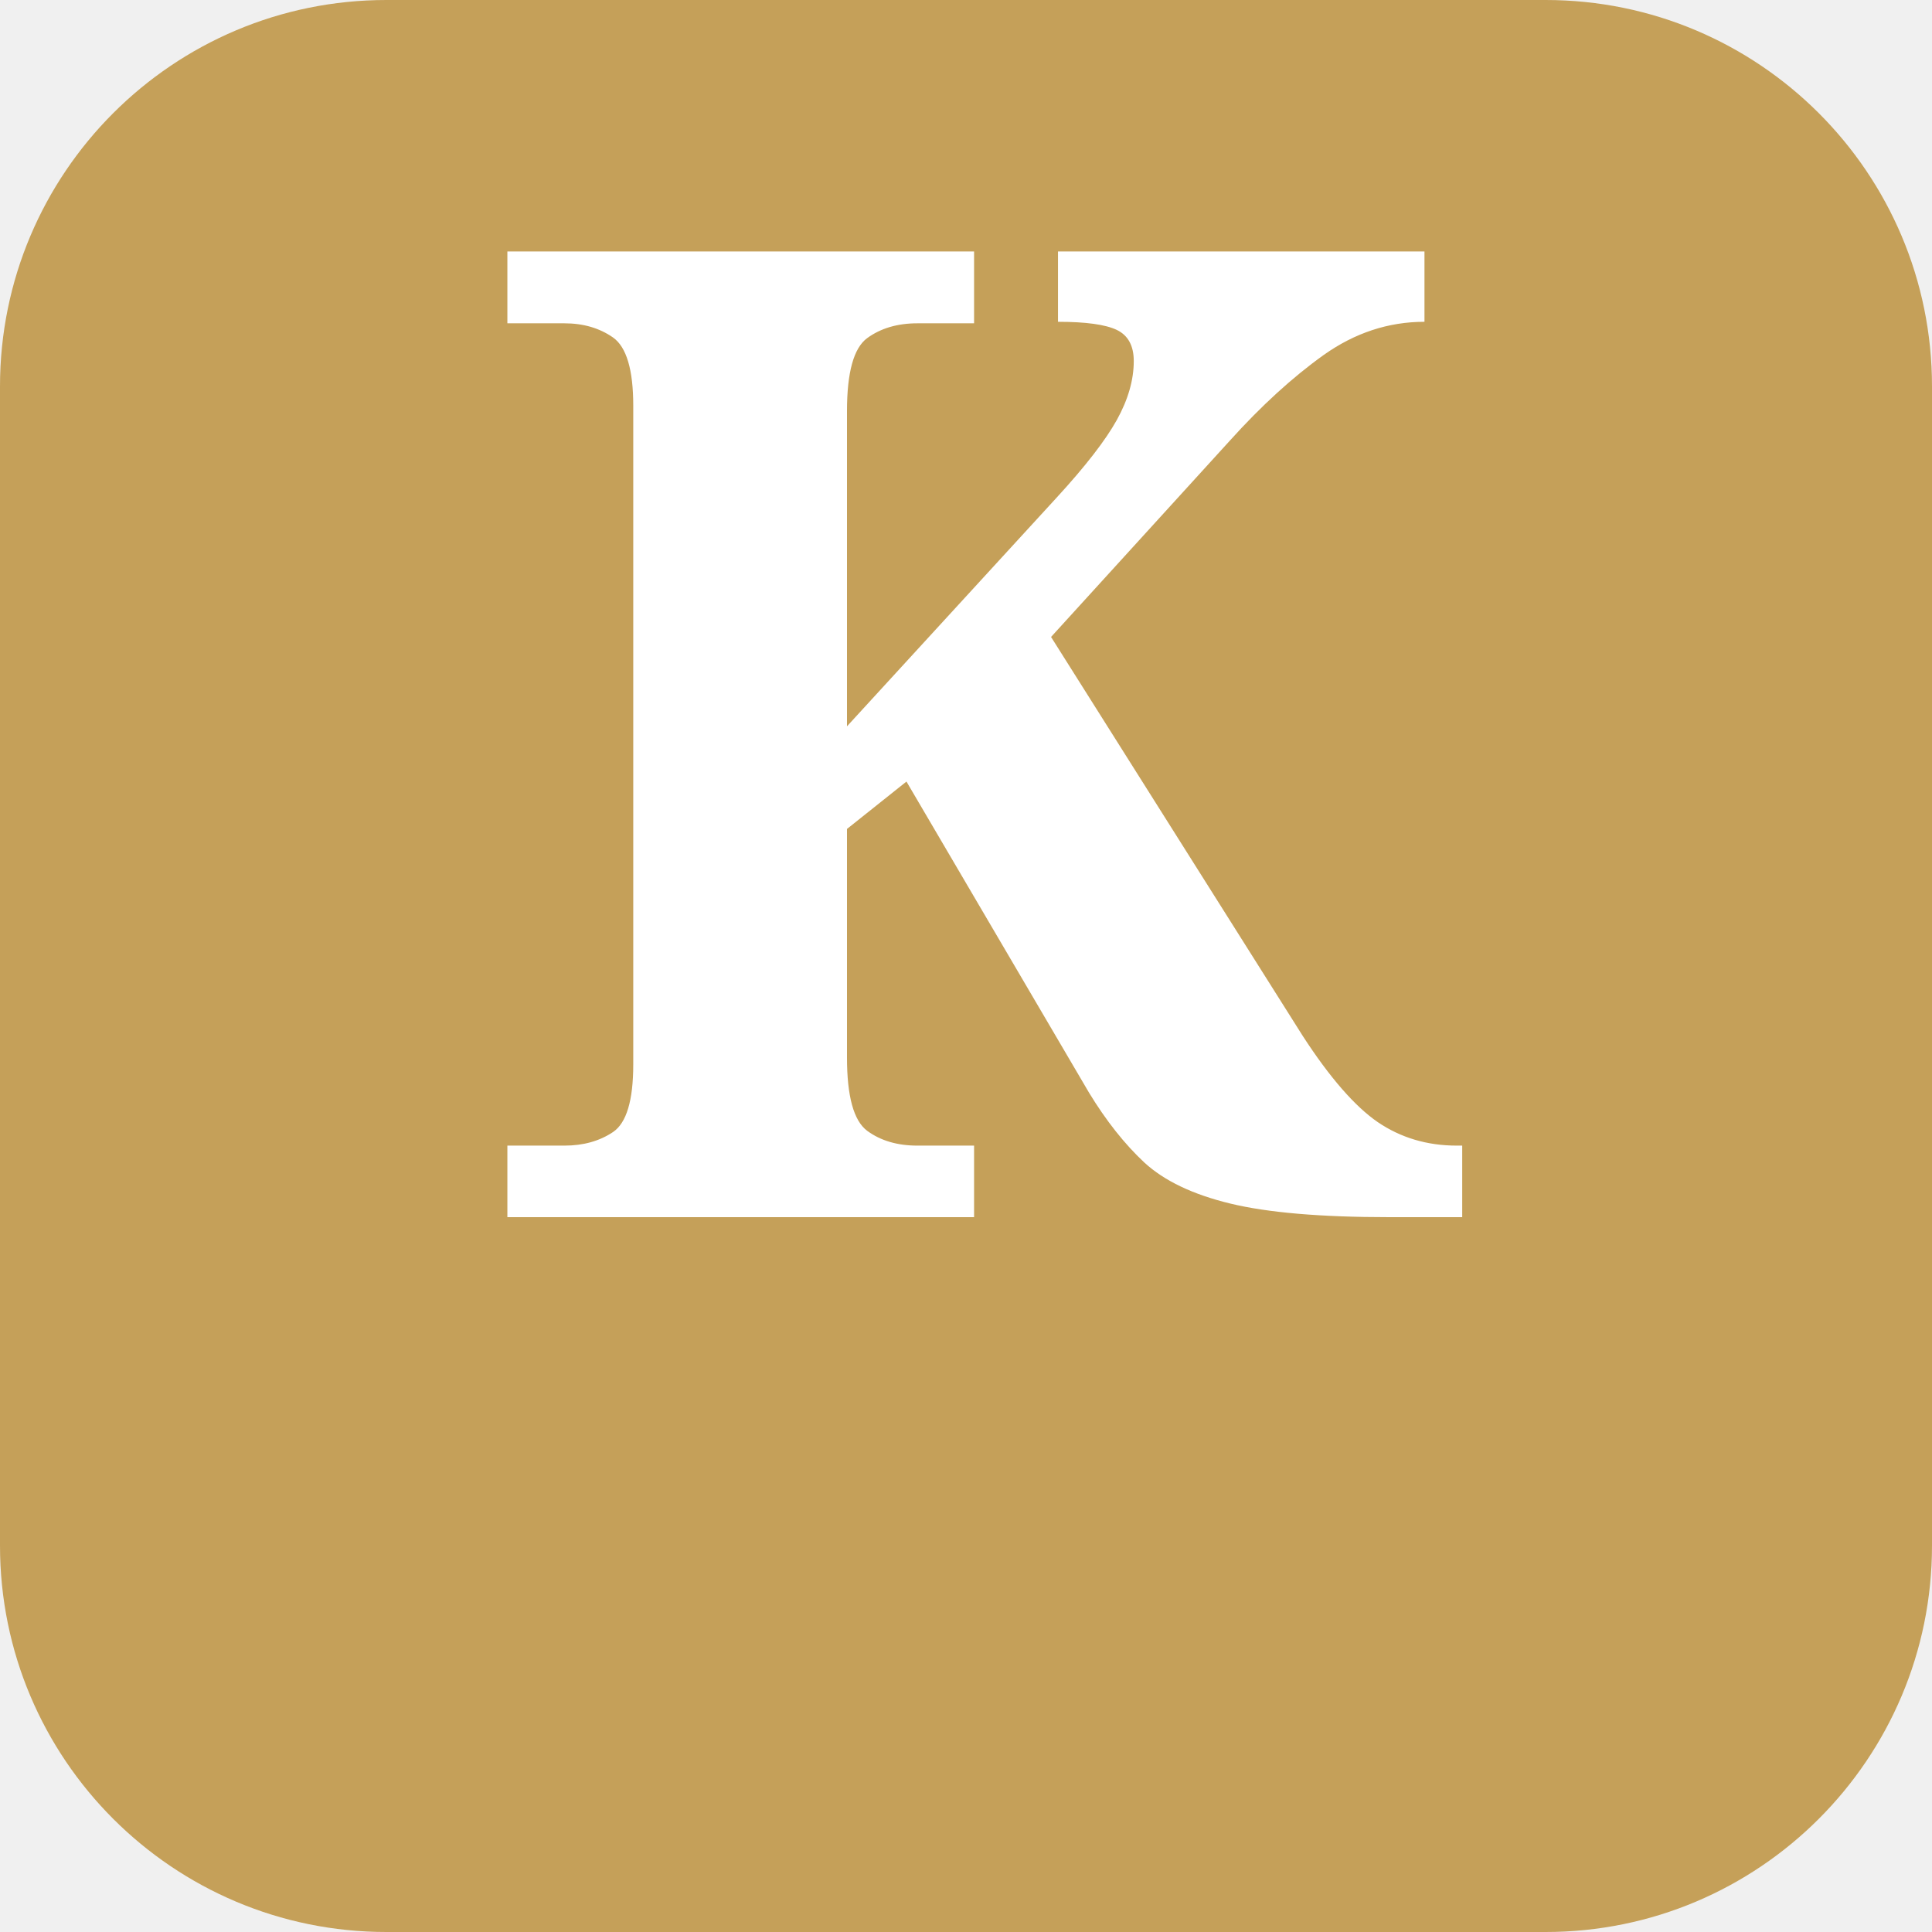
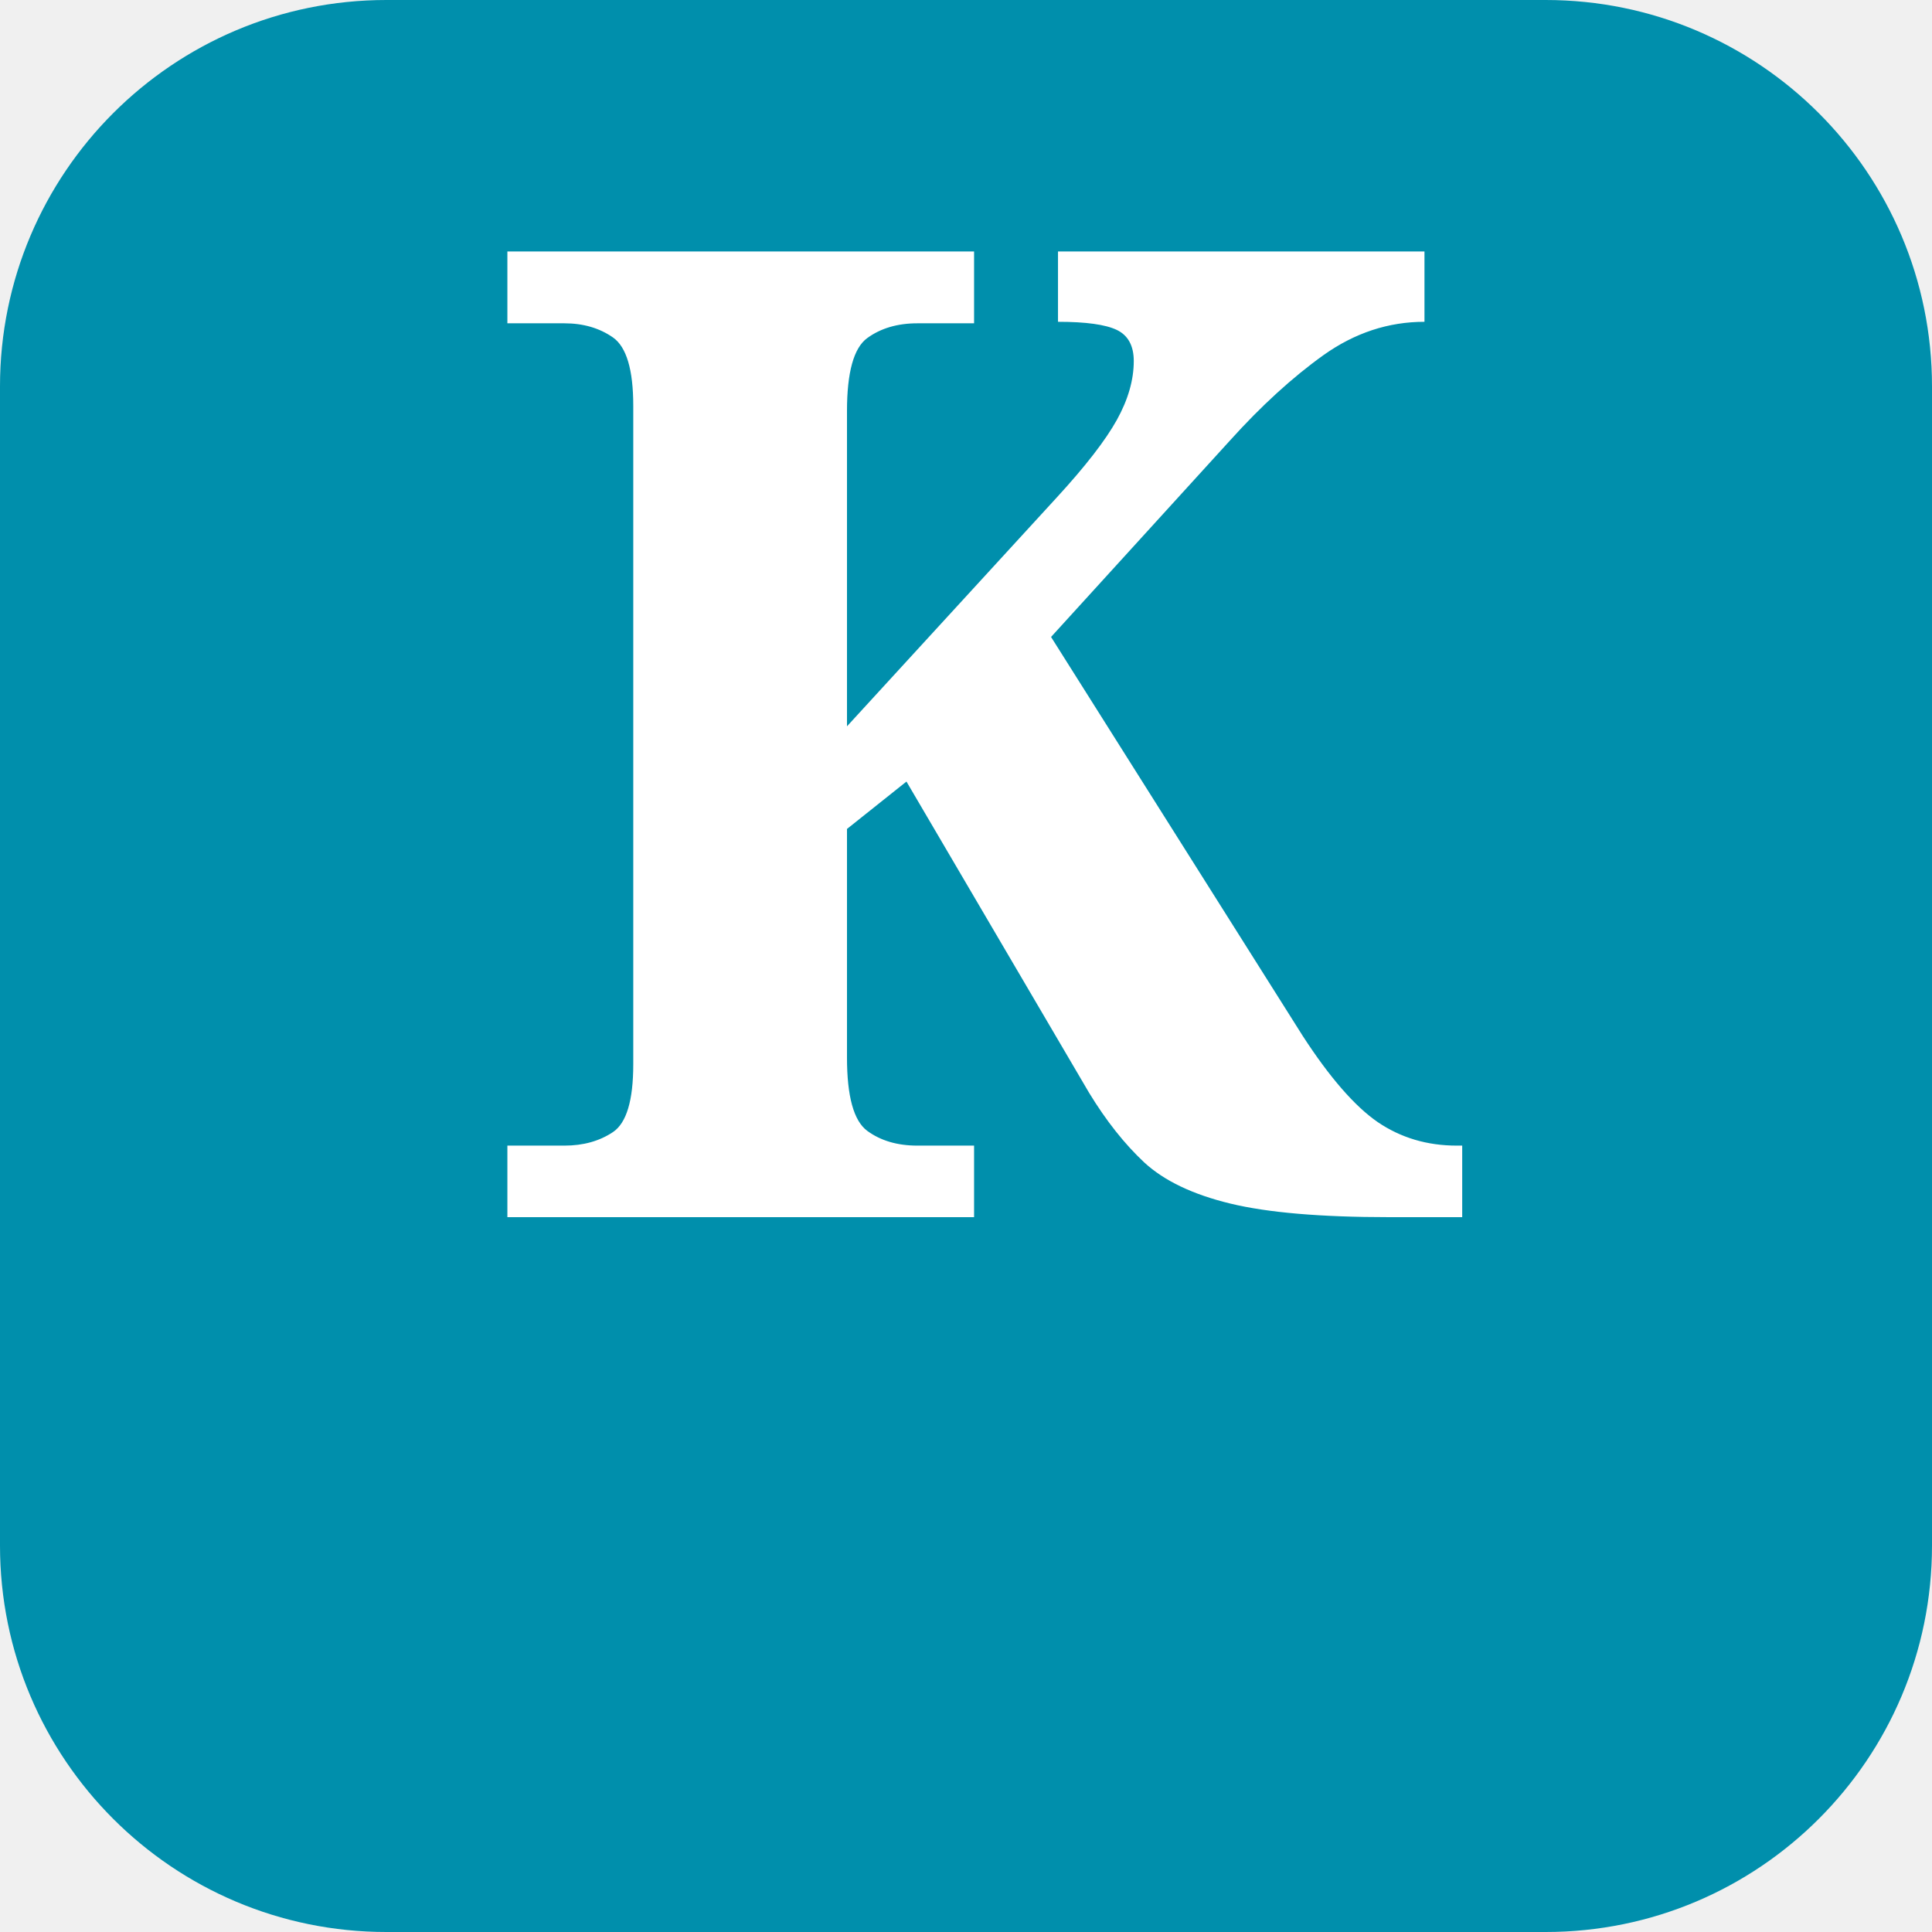
<svg xmlns="http://www.w3.org/2000/svg" viewBox="0 0 100 100">
-   <rect fill="#C5A059" width="100" height="100" rx="20" />
+   <rect fill="#008FAC" width="100" height="100" rx="20" />
  <text y=".9em" x="50%" text-anchor="middle" font-size="70" fill="white" font-family="serif" font-weight="bold">K</text>
</svg>
